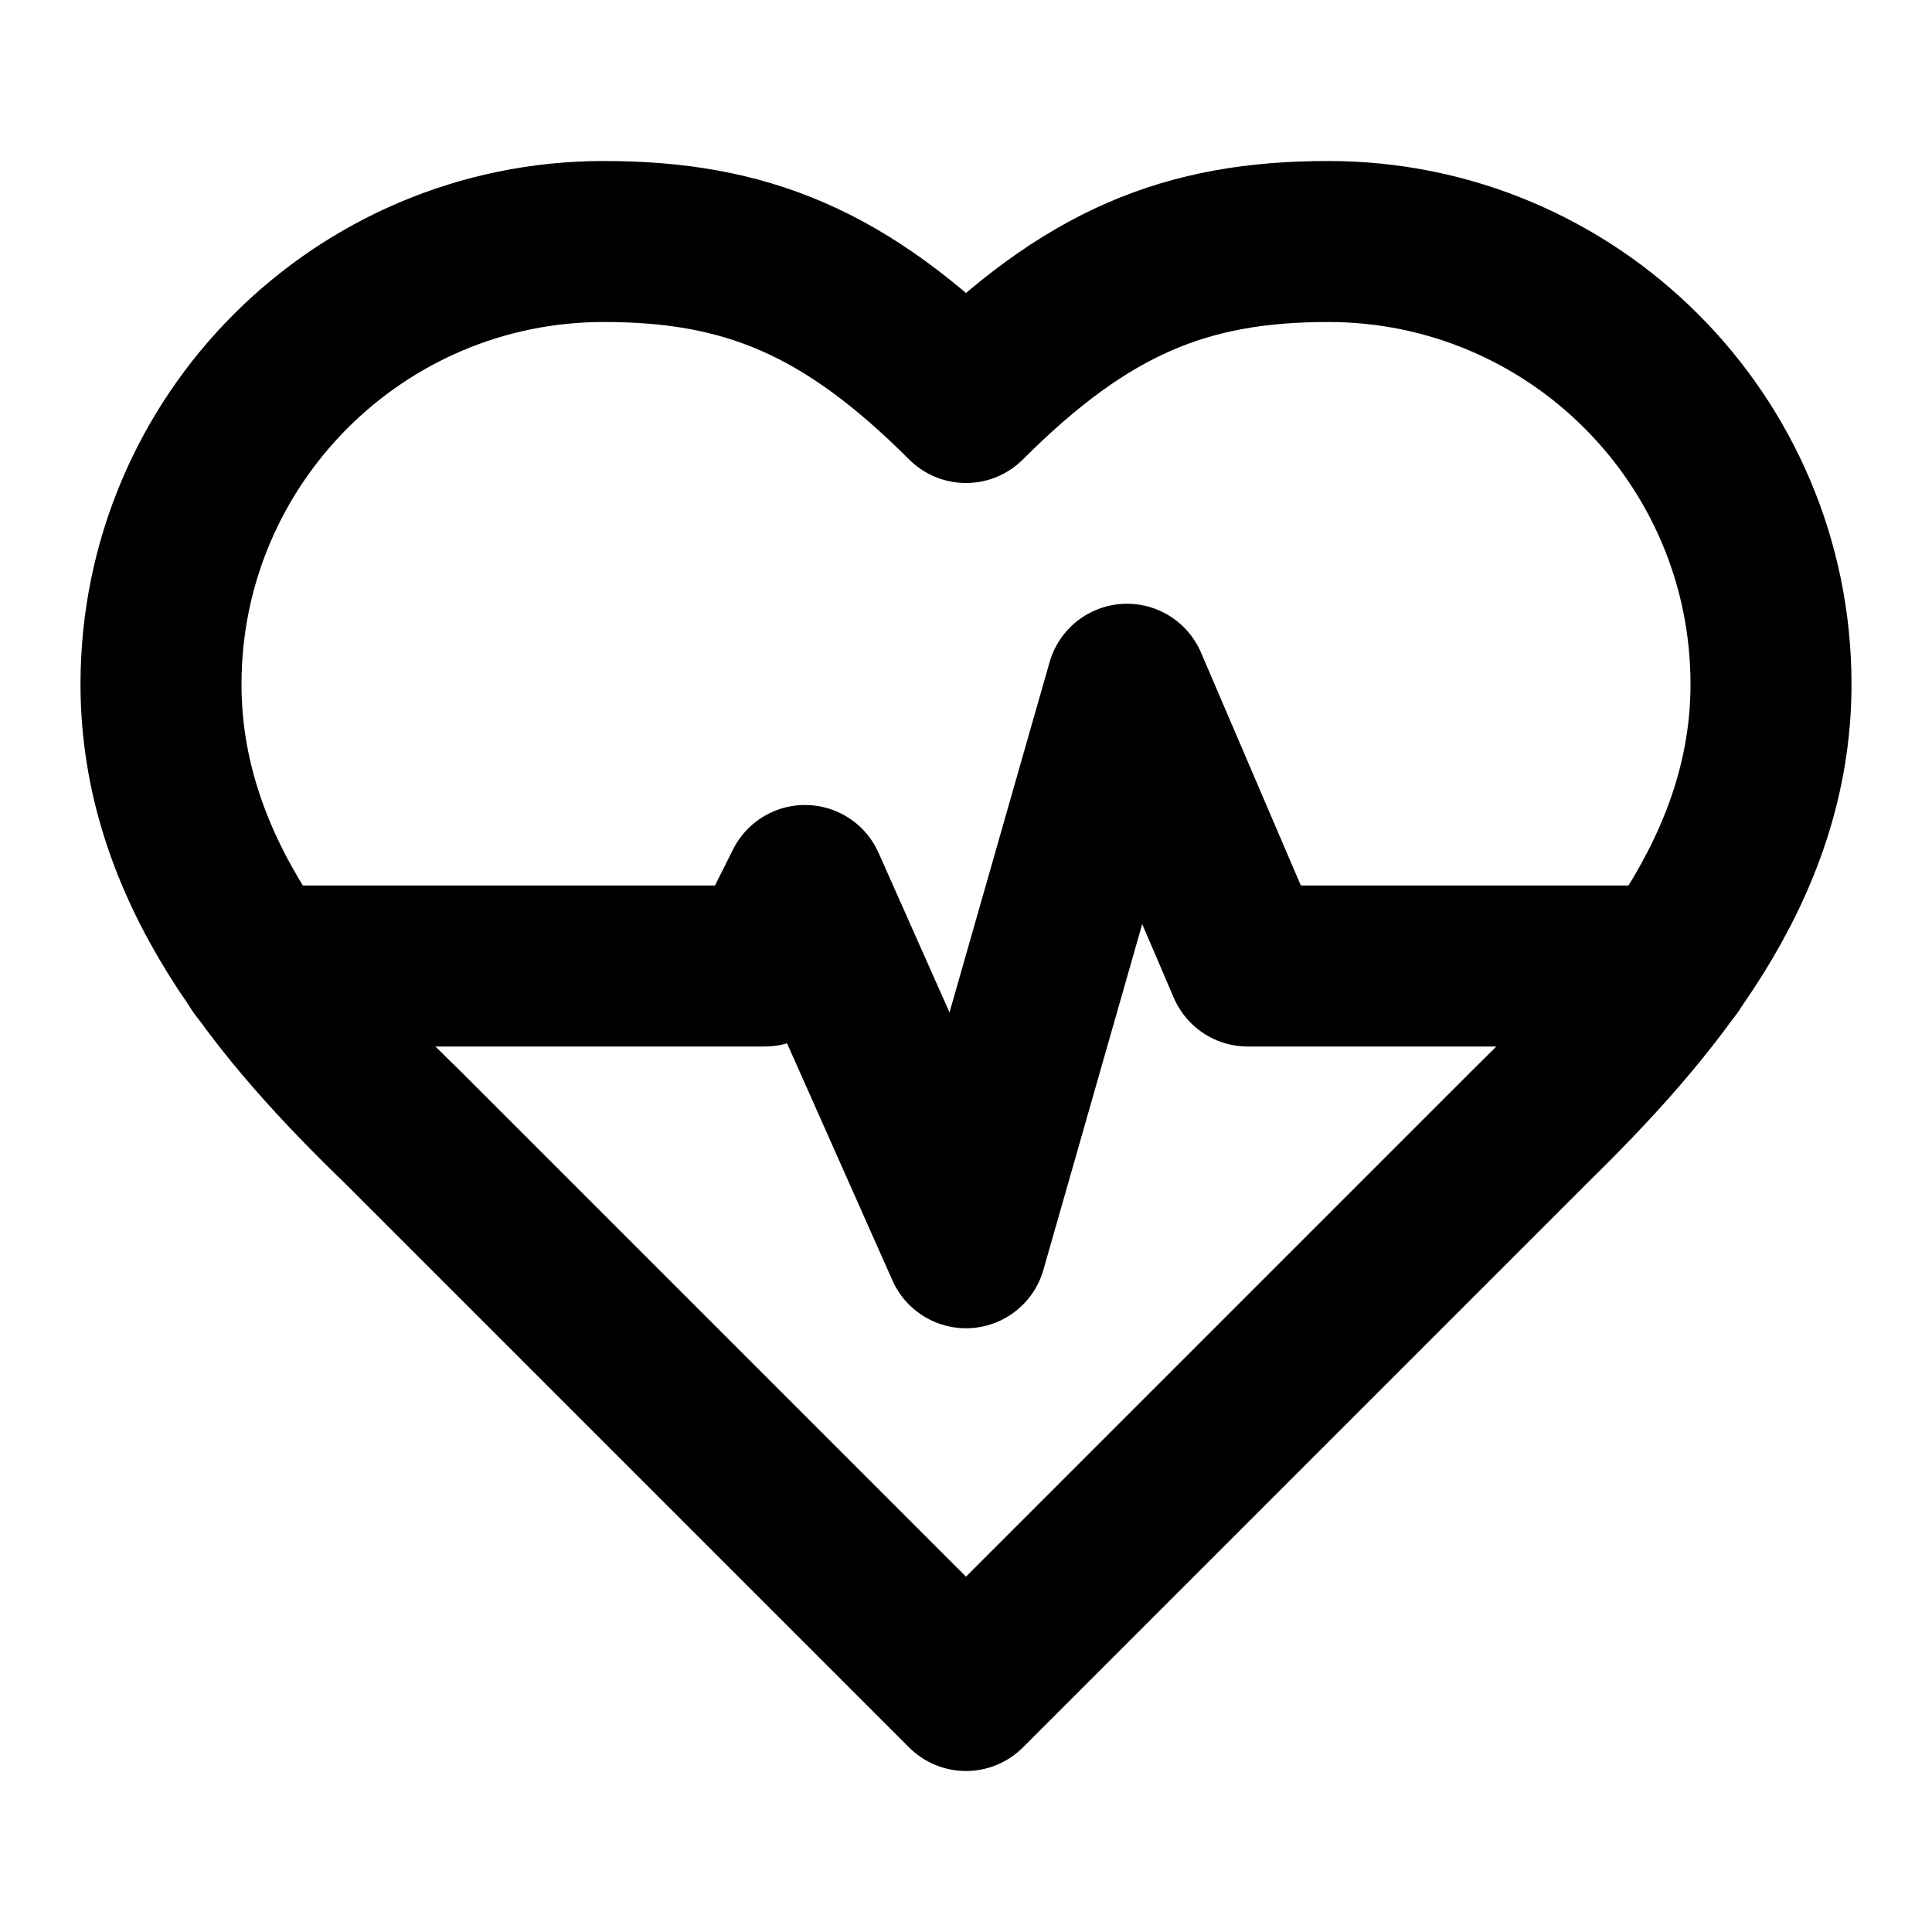
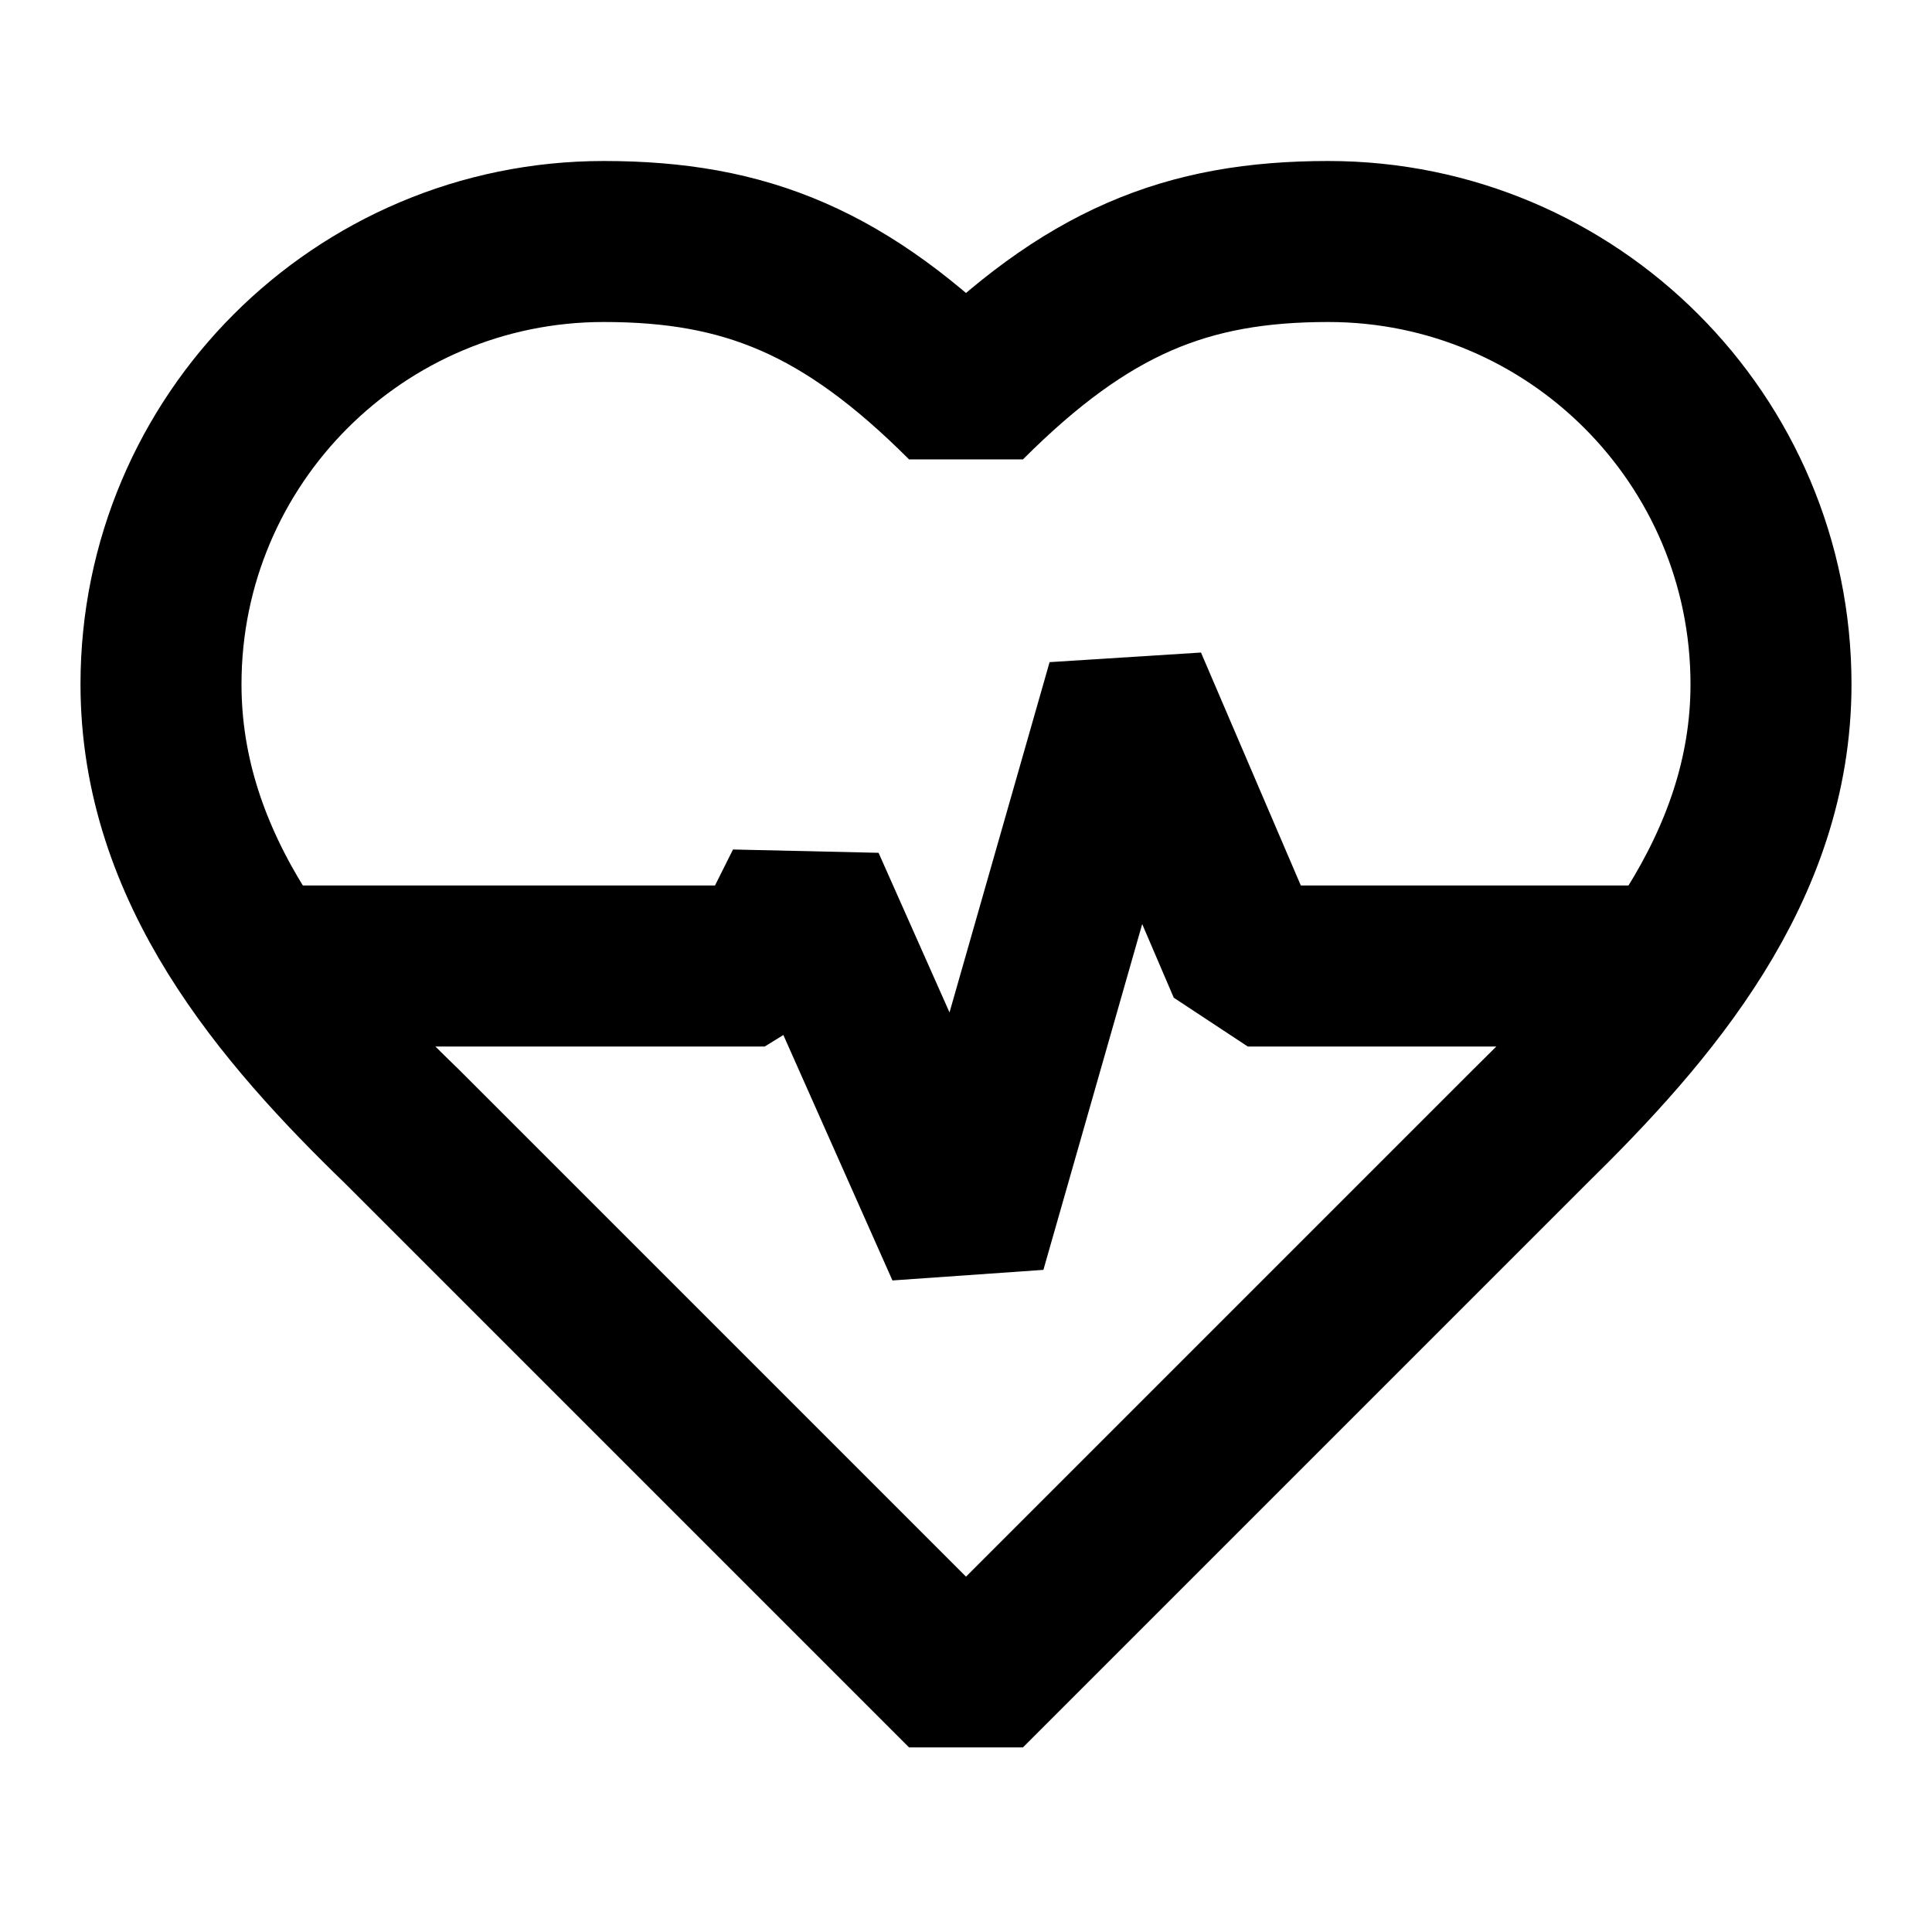
- <svg xmlns="http://www.w3.org/2000/svg" width="24" height="24" viewBox="0 0 24 24" fill="none" stroke="currentColor" stroke-width="2" stroke-linecap="round" stroke-linejoin="round">
+ <svg xmlns="http://www.w3.org/2000/svg" width="24" height="24" viewBox="0 0 24 24" fill="none" stroke="currentColor" stroke-width="2" stroke-linecap="butt" stroke-linejoin="bevel">
  <path d="M19 14c1.49-1.46 3-3.21 3-5.5A5.5 5.5 0 0 0 16.5 3c-1.76 0-3 .5-4.5 2-1.5-1.5-2.74-2-4.5-2A5.5 5.5 0 0 0 2 8.5c0 2.3 1.5 4.05 3 5.5l7 7Z" />
  <path d="M3.22 12H9.5l.5-1 2 4.5 2-7 1.5 3.5h5.27" />
</svg>
